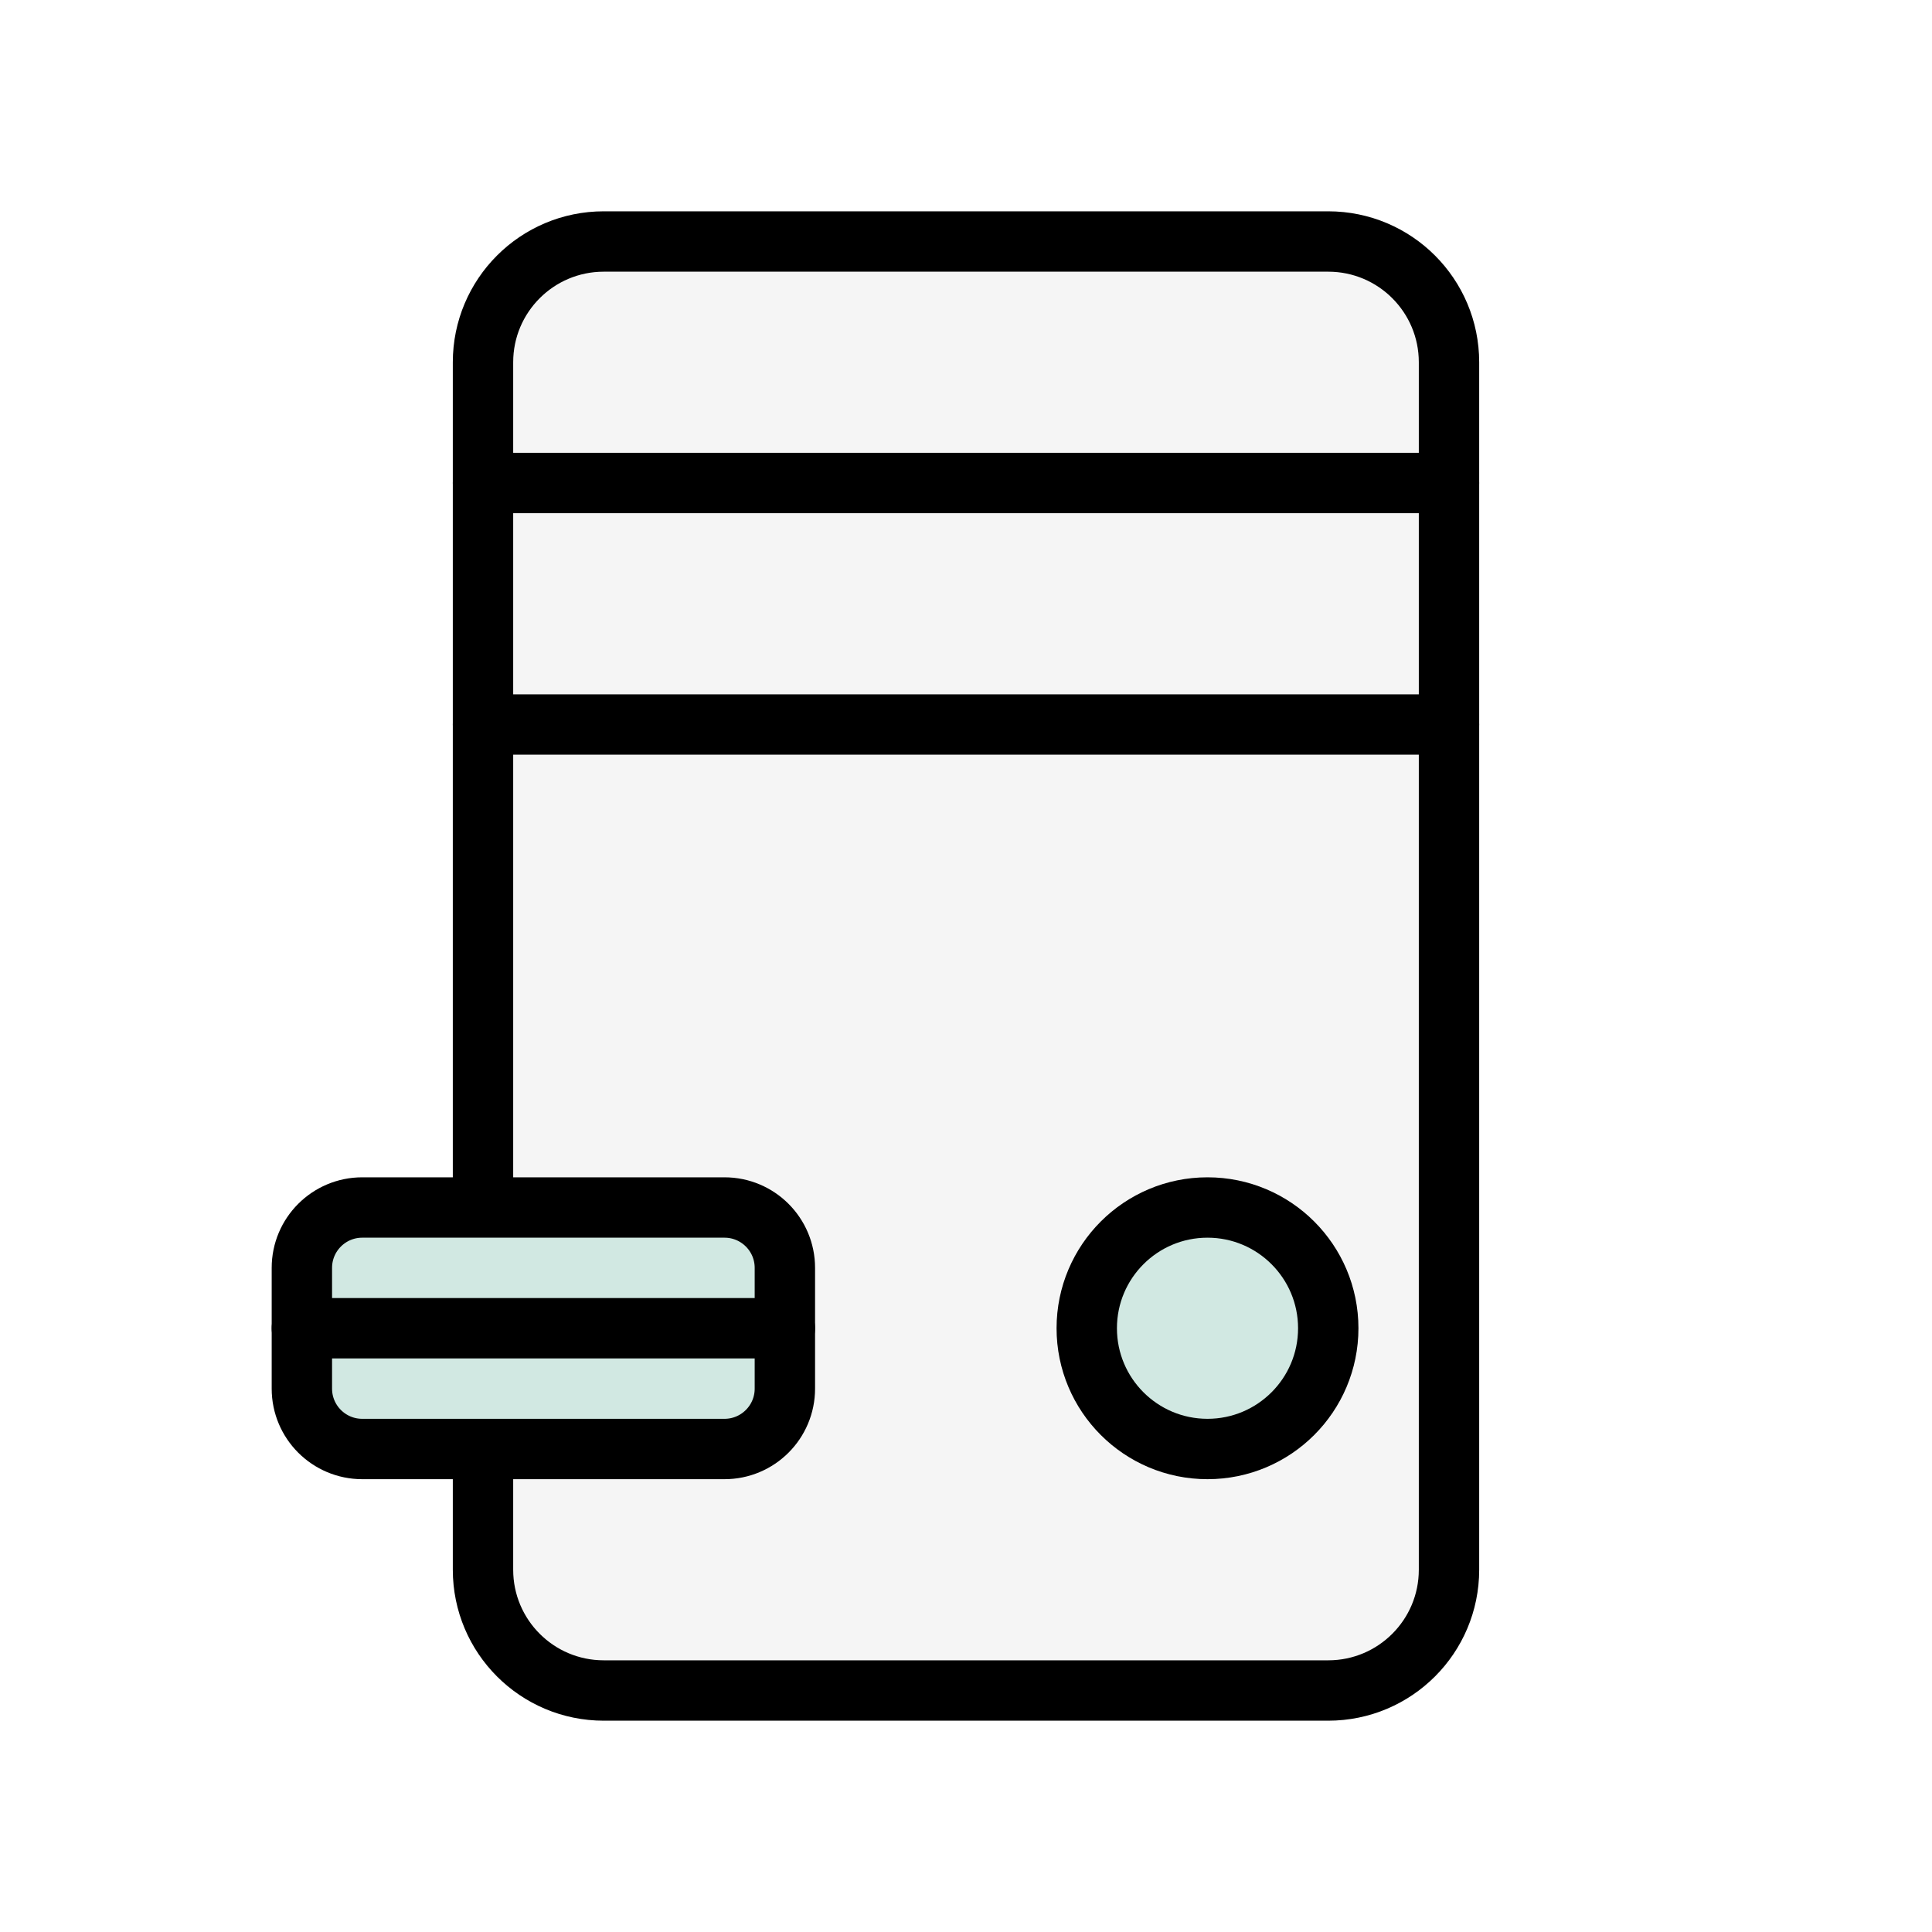
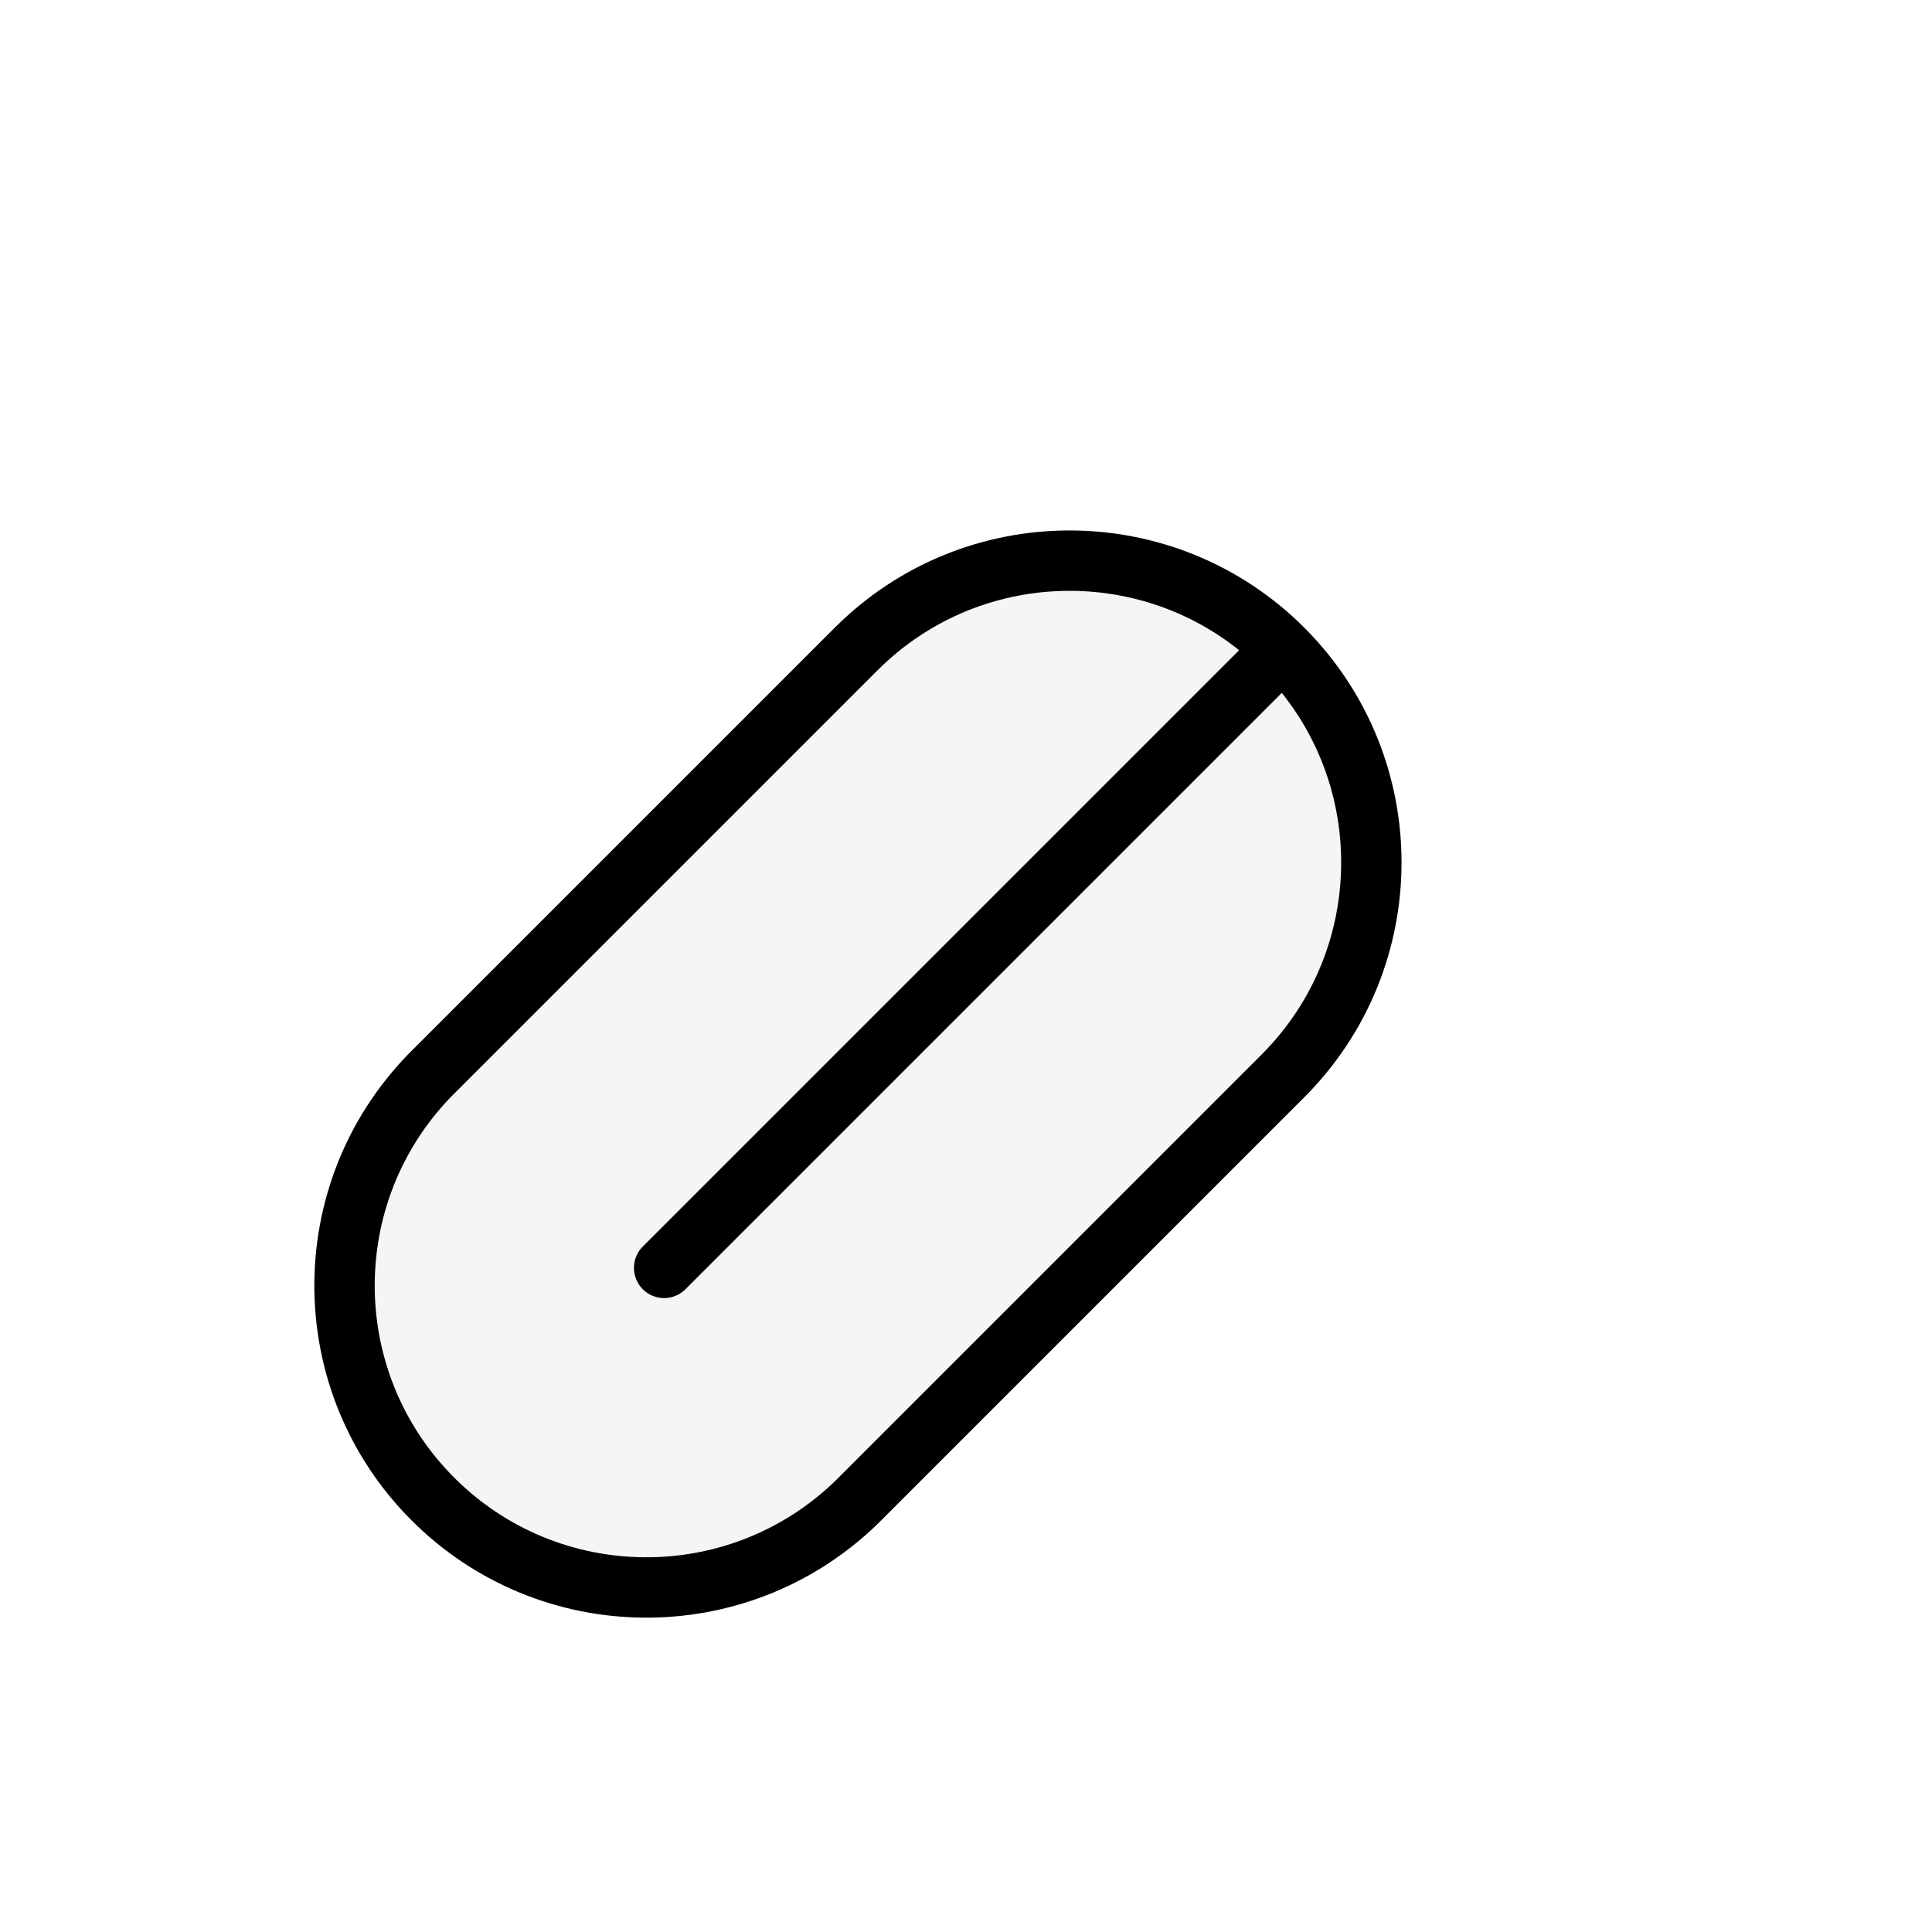
<svg xmlns="http://www.w3.org/2000/svg" viewBox="0 0 64 64" width="64" height="64" fill="none" stroke="currentColor" stroke-width="2" stroke-linecap="round" stroke-linejoin="round">
-   <rect x="16" y="8" width="32" height="48" rx="4" ry="4" fill="#f5f5f5" stroke="currentColor" />
-   <path d="M16 16h32M16 24h32" stroke="currentColor" />
-   <rect x="10" y="40" width="16" height="8" rx="2" ry="2" fill="#d1e8e2" stroke="currentColor" />
-   <path d="M10 44h16" stroke="currentColor" />
-   <circle cx="40" cy="44" r="4" fill="#d1e8e2" stroke="currentColor" />
+   <path d="M42.5 21.5a10 10 0 0 1 0 14.14l-14.14 14.14a10 10 0 0 1-14.14-14.14L28.36 21.5a10 10 0 0 1 14.14 0Z" fill="#f5f5f5" stroke="currentColor" />
+   <line x1="22" y1="42" x2="42" y2="22" stroke="currentColor" />
</svg>
